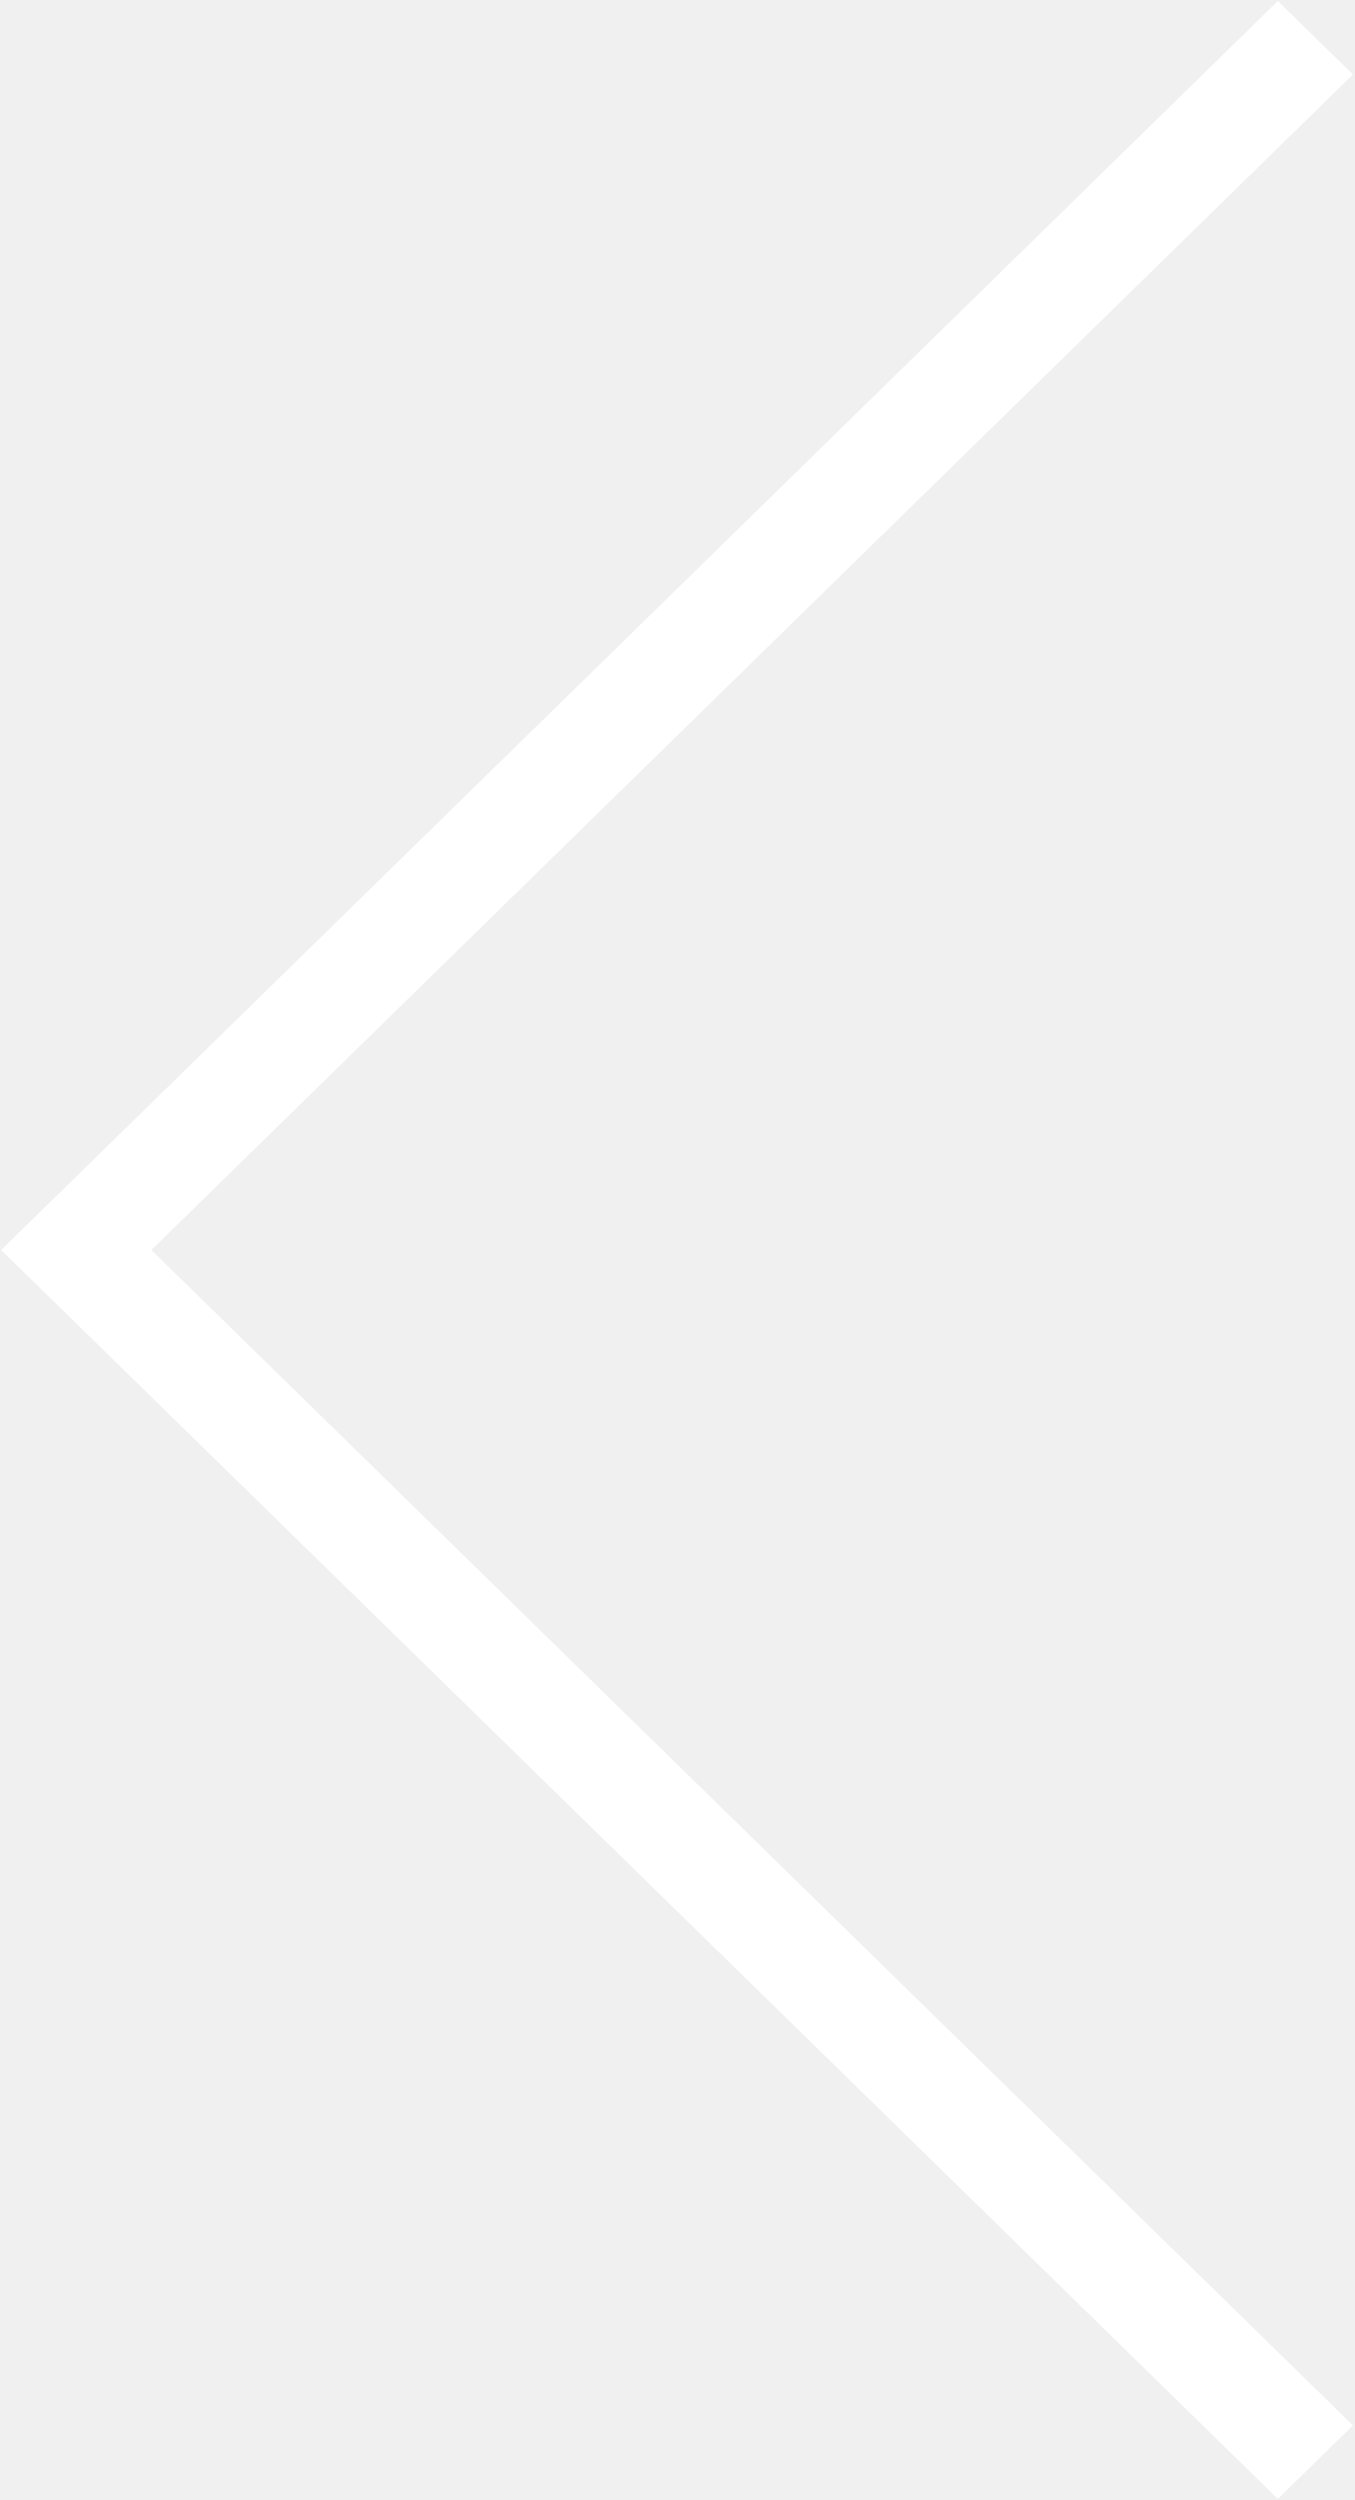
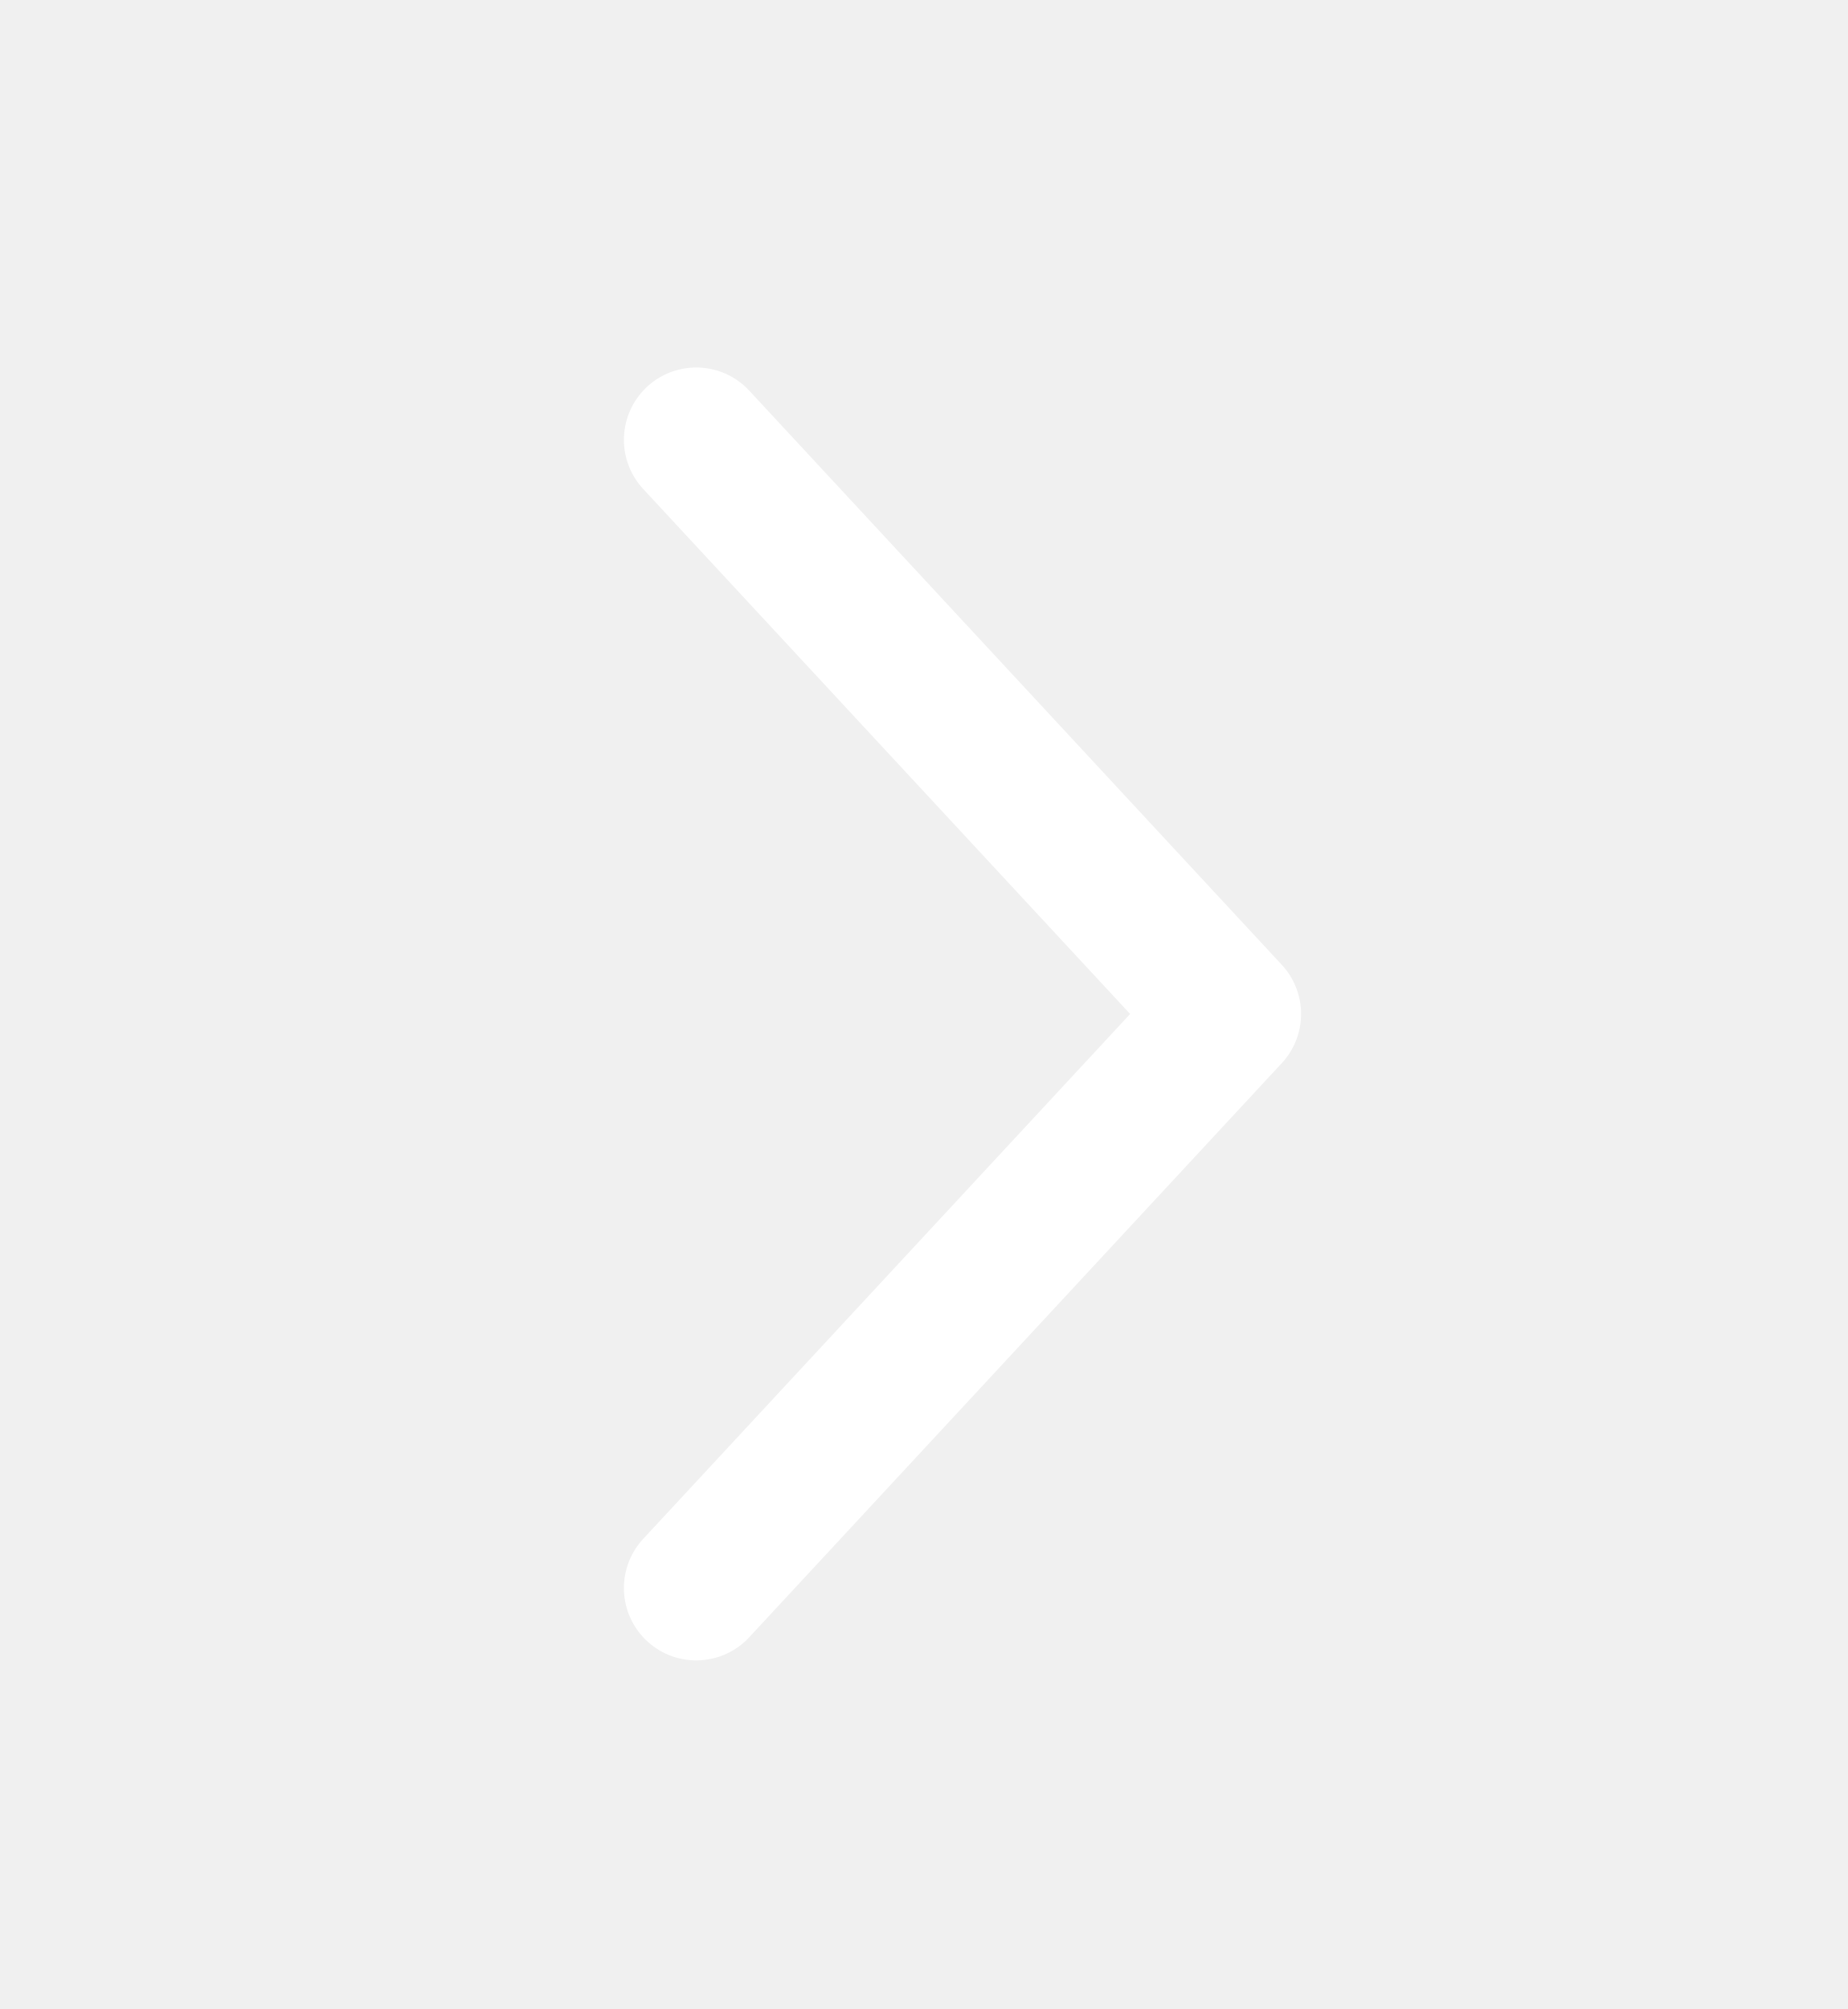
- <svg xmlns="http://www.w3.org/2000/svg" width="13px" height="24px">
-   <path fill-rule="evenodd" fill="#fff" d="M1.453,12.000 L12.988,23.284 L12.267,23.989 L0.732,12.705 L0.011,12.000 L0.732,11.295 L12.267,0.010 L12.988,0.715 L1.453,12.000 Z" />
+ <svg xmlns="http://www.w3.org/2000/svg" width="23" height="25" viewBox="0 0 23 25" fill="none">
+   <path d="M8.665 5.473L15.293 12.618L8.665 19.762" stroke="white" stroke-width="1.8" stroke-linecap="round" stroke-linejoin="round" />
</svg>
